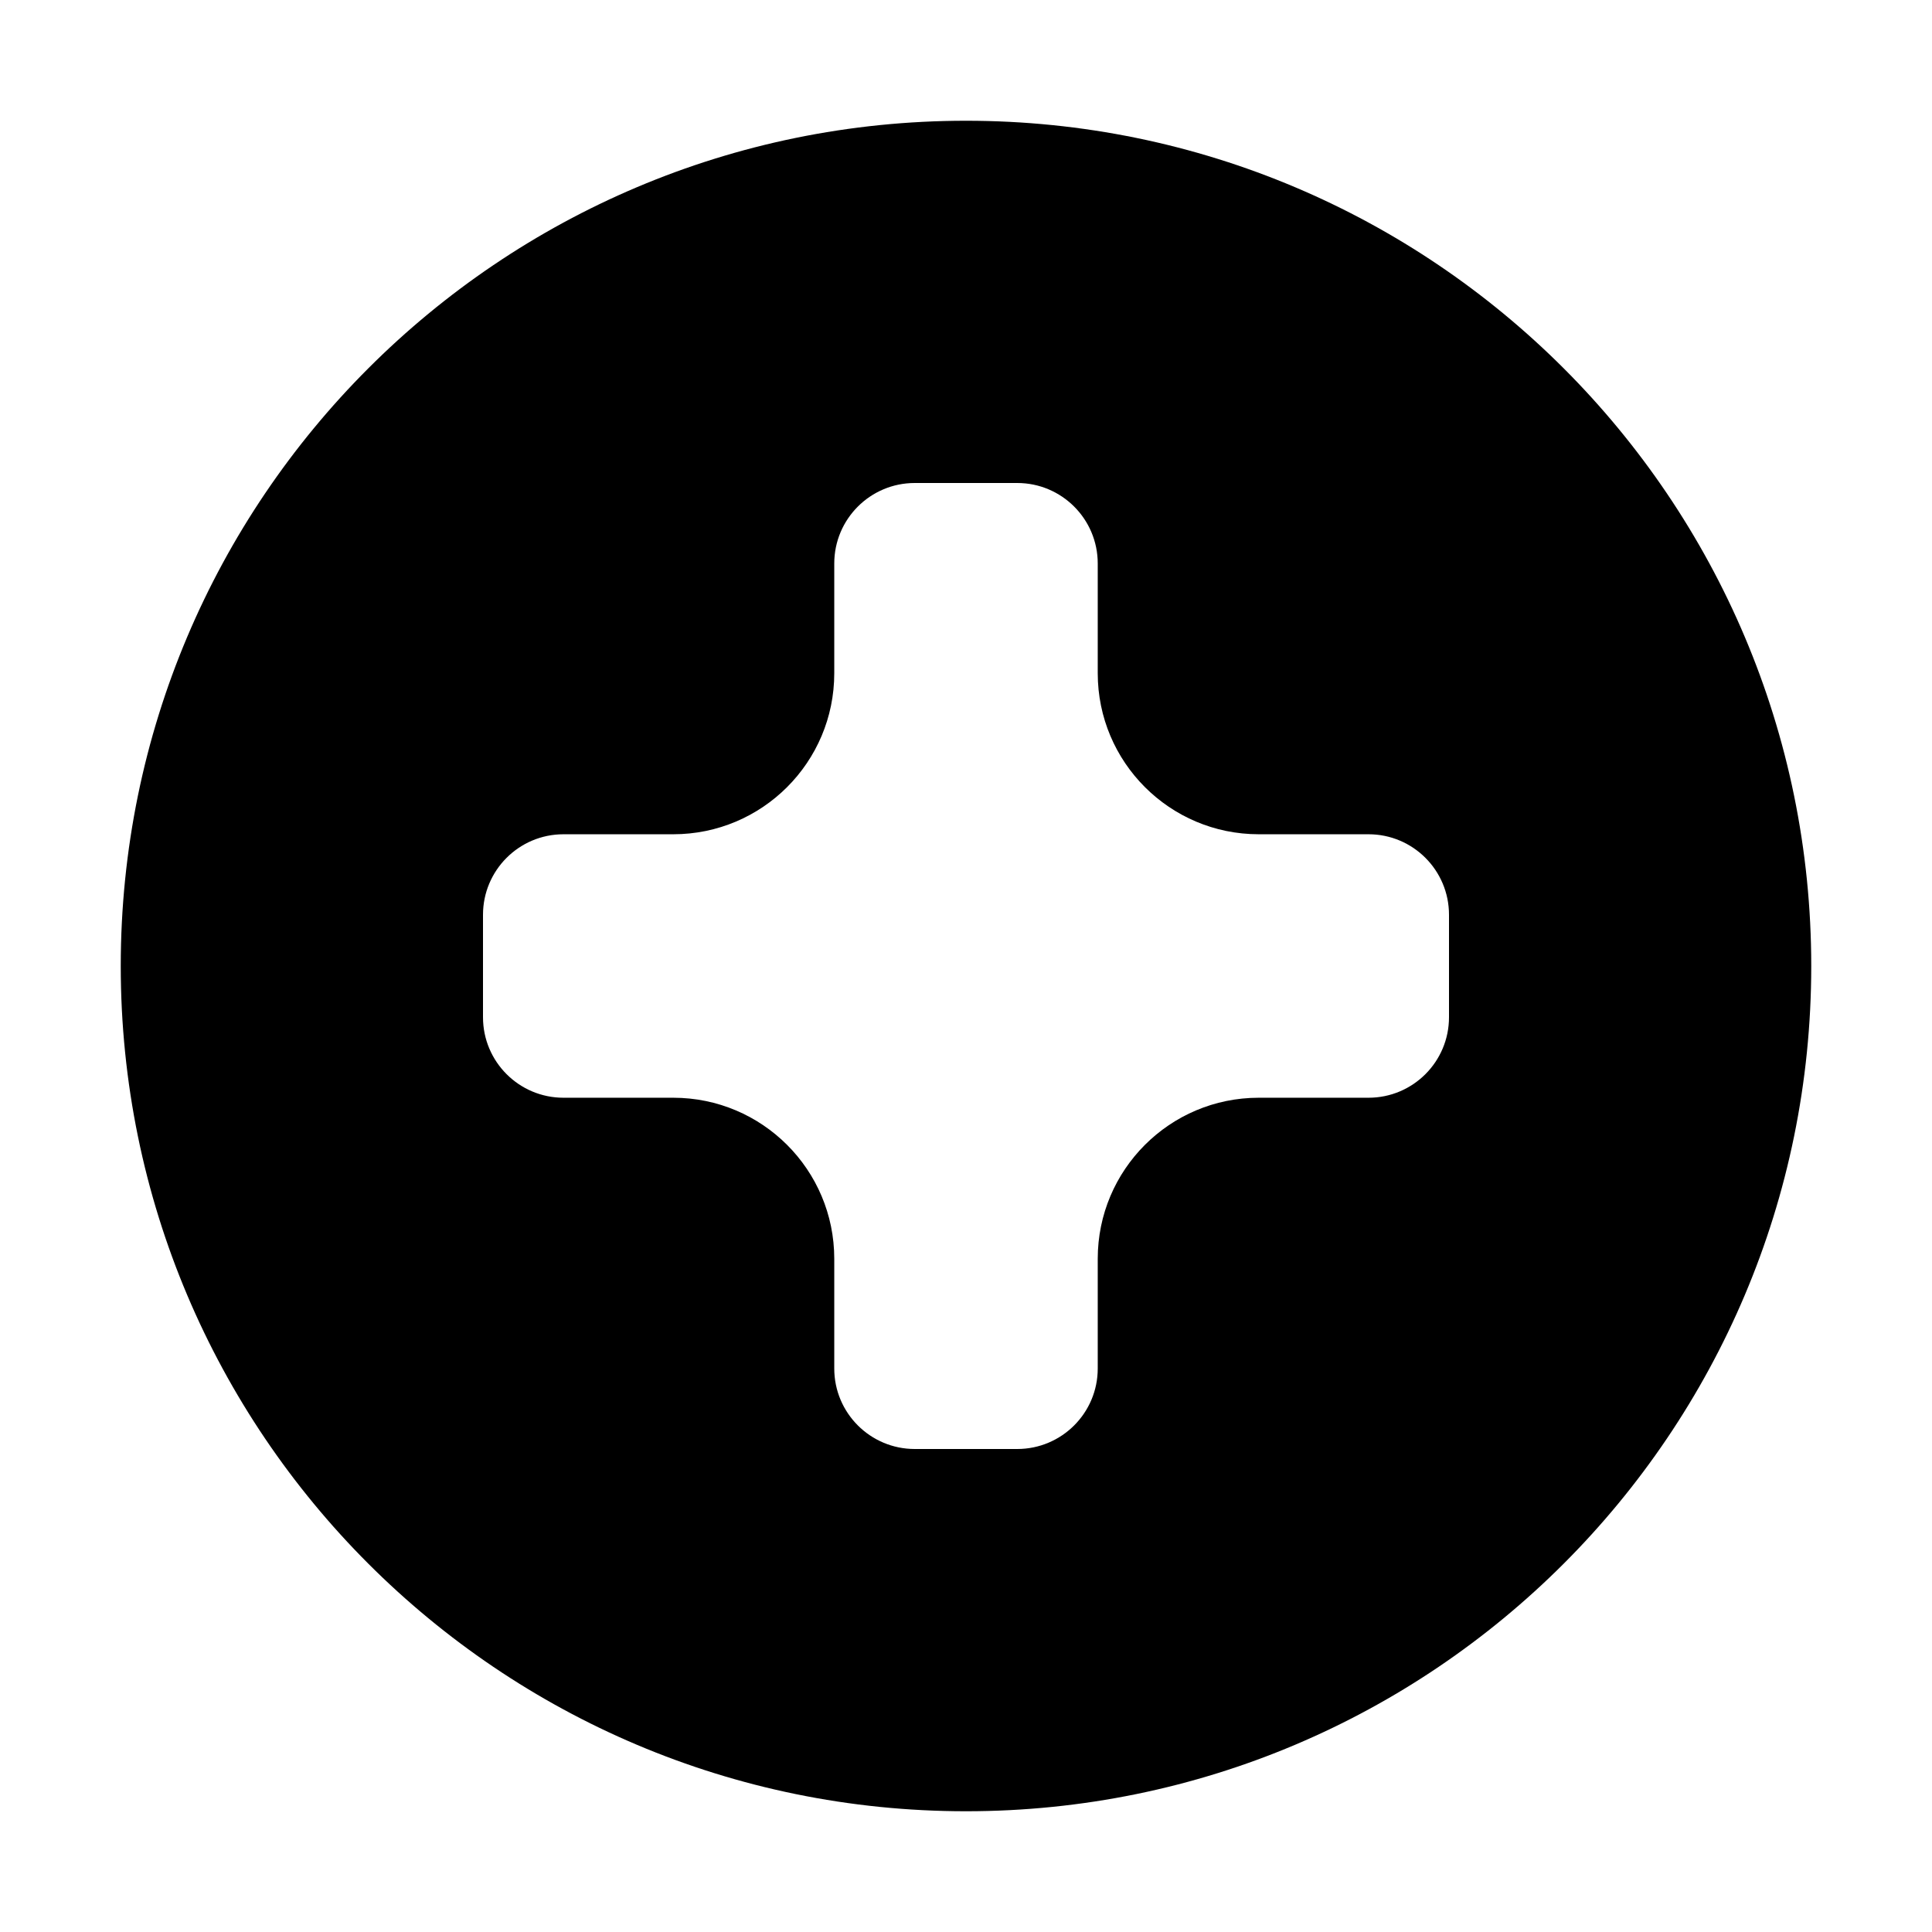
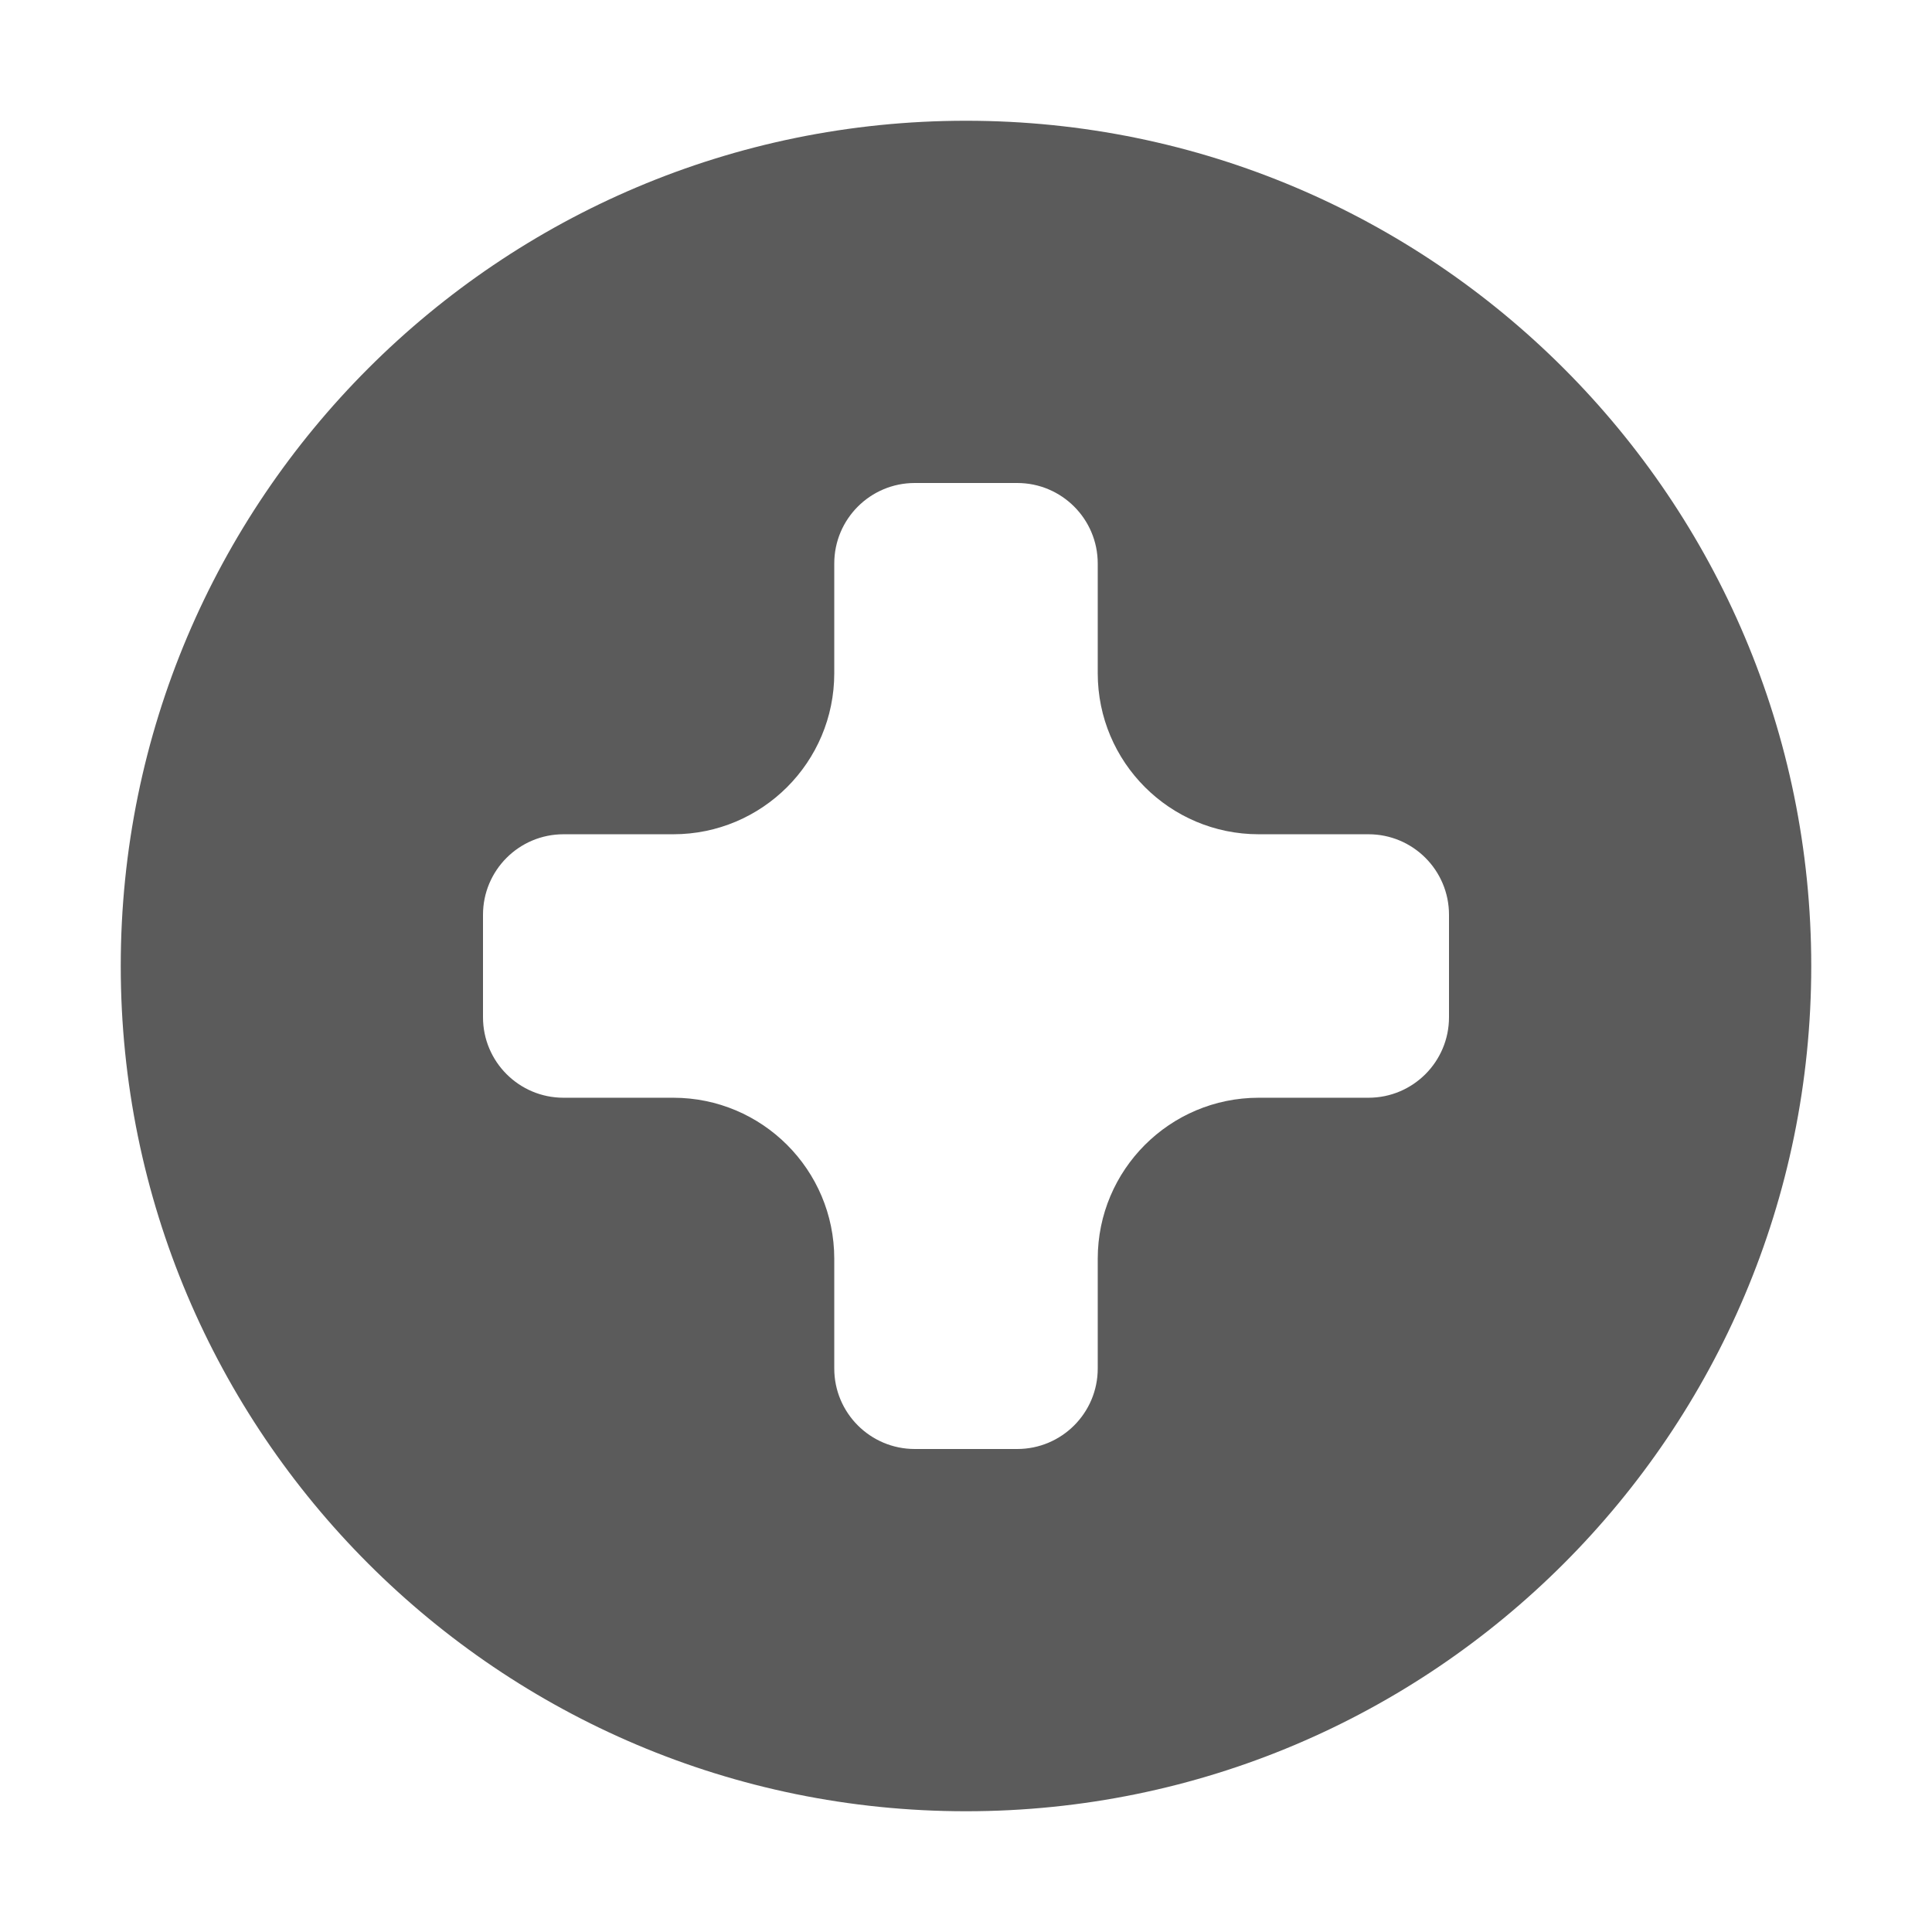
<svg xmlns="http://www.w3.org/2000/svg" width="48" height="48" viewBox="0 0 48 48" fill="none">
-   <path fill-rule="evenodd" clip-rule="evenodd" d="M24 45C35.598 45 45 35.598 45 24C45 12.402 35.598 3 24 3C12.402 3 3 12.402 3 24C3 35.598 12.402 45 24 45ZM27.273 16.727C27.273 18.936 29.064 20.727 31.273 20.727H34C35.105 20.727 36 21.623 36 22.727V25.273C36 26.377 35.105 27.273 34 27.273H31.273C29.064 27.273 27.273 29.064 27.273 31.273V34C27.273 35.105 26.377 36 25.273 36H22.727C21.623 36 20.727 35.105 20.727 34V31.273C20.727 29.064 18.936 27.273 16.727 27.273H14C12.895 27.273 12 26.377 12 25.273V22.727C12 21.623 12.895 20.727 14 20.727H16.727C18.936 20.727 20.727 18.936 20.727 16.727V14C20.727 12.895 21.623 12 22.727 12H25.273C26.377 12 27.273 12.895 27.273 14V16.727Z" fill="black" />
+   <path fill-rule="evenodd" clip-rule="evenodd" d="M24 45C35.598 45 45 35.598 45 24C45 12.402 35.598 3 24 3C12.402 3 3 12.402 3 24C3 35.598 12.402 45 24 45ZM27.273 16.727C27.273 18.936 29.064 20.727 31.273 20.727H34C35.105 20.727 36 21.623 36 22.727V25.273C36 26.377 35.105 27.273 34 27.273H31.273C29.064 27.273 27.273 29.064 27.273 31.273V34C27.273 35.105 26.377 36 25.273 36H22.727C21.623 36 20.727 35.105 20.727 34V31.273C20.727 29.064 18.936 27.273 16.727 27.273H14C12.895 27.273 12 26.377 12 25.273V22.727C12 21.623 12.895 20.727 14 20.727H16.727C18.936 20.727 20.727 18.936 20.727 16.727V14C20.727 12.895 21.623 12 22.727 12H25.273C26.377 12 27.273 12.895 27.273 14V16.727Z" fill="#5B5B5B" />
</svg>
